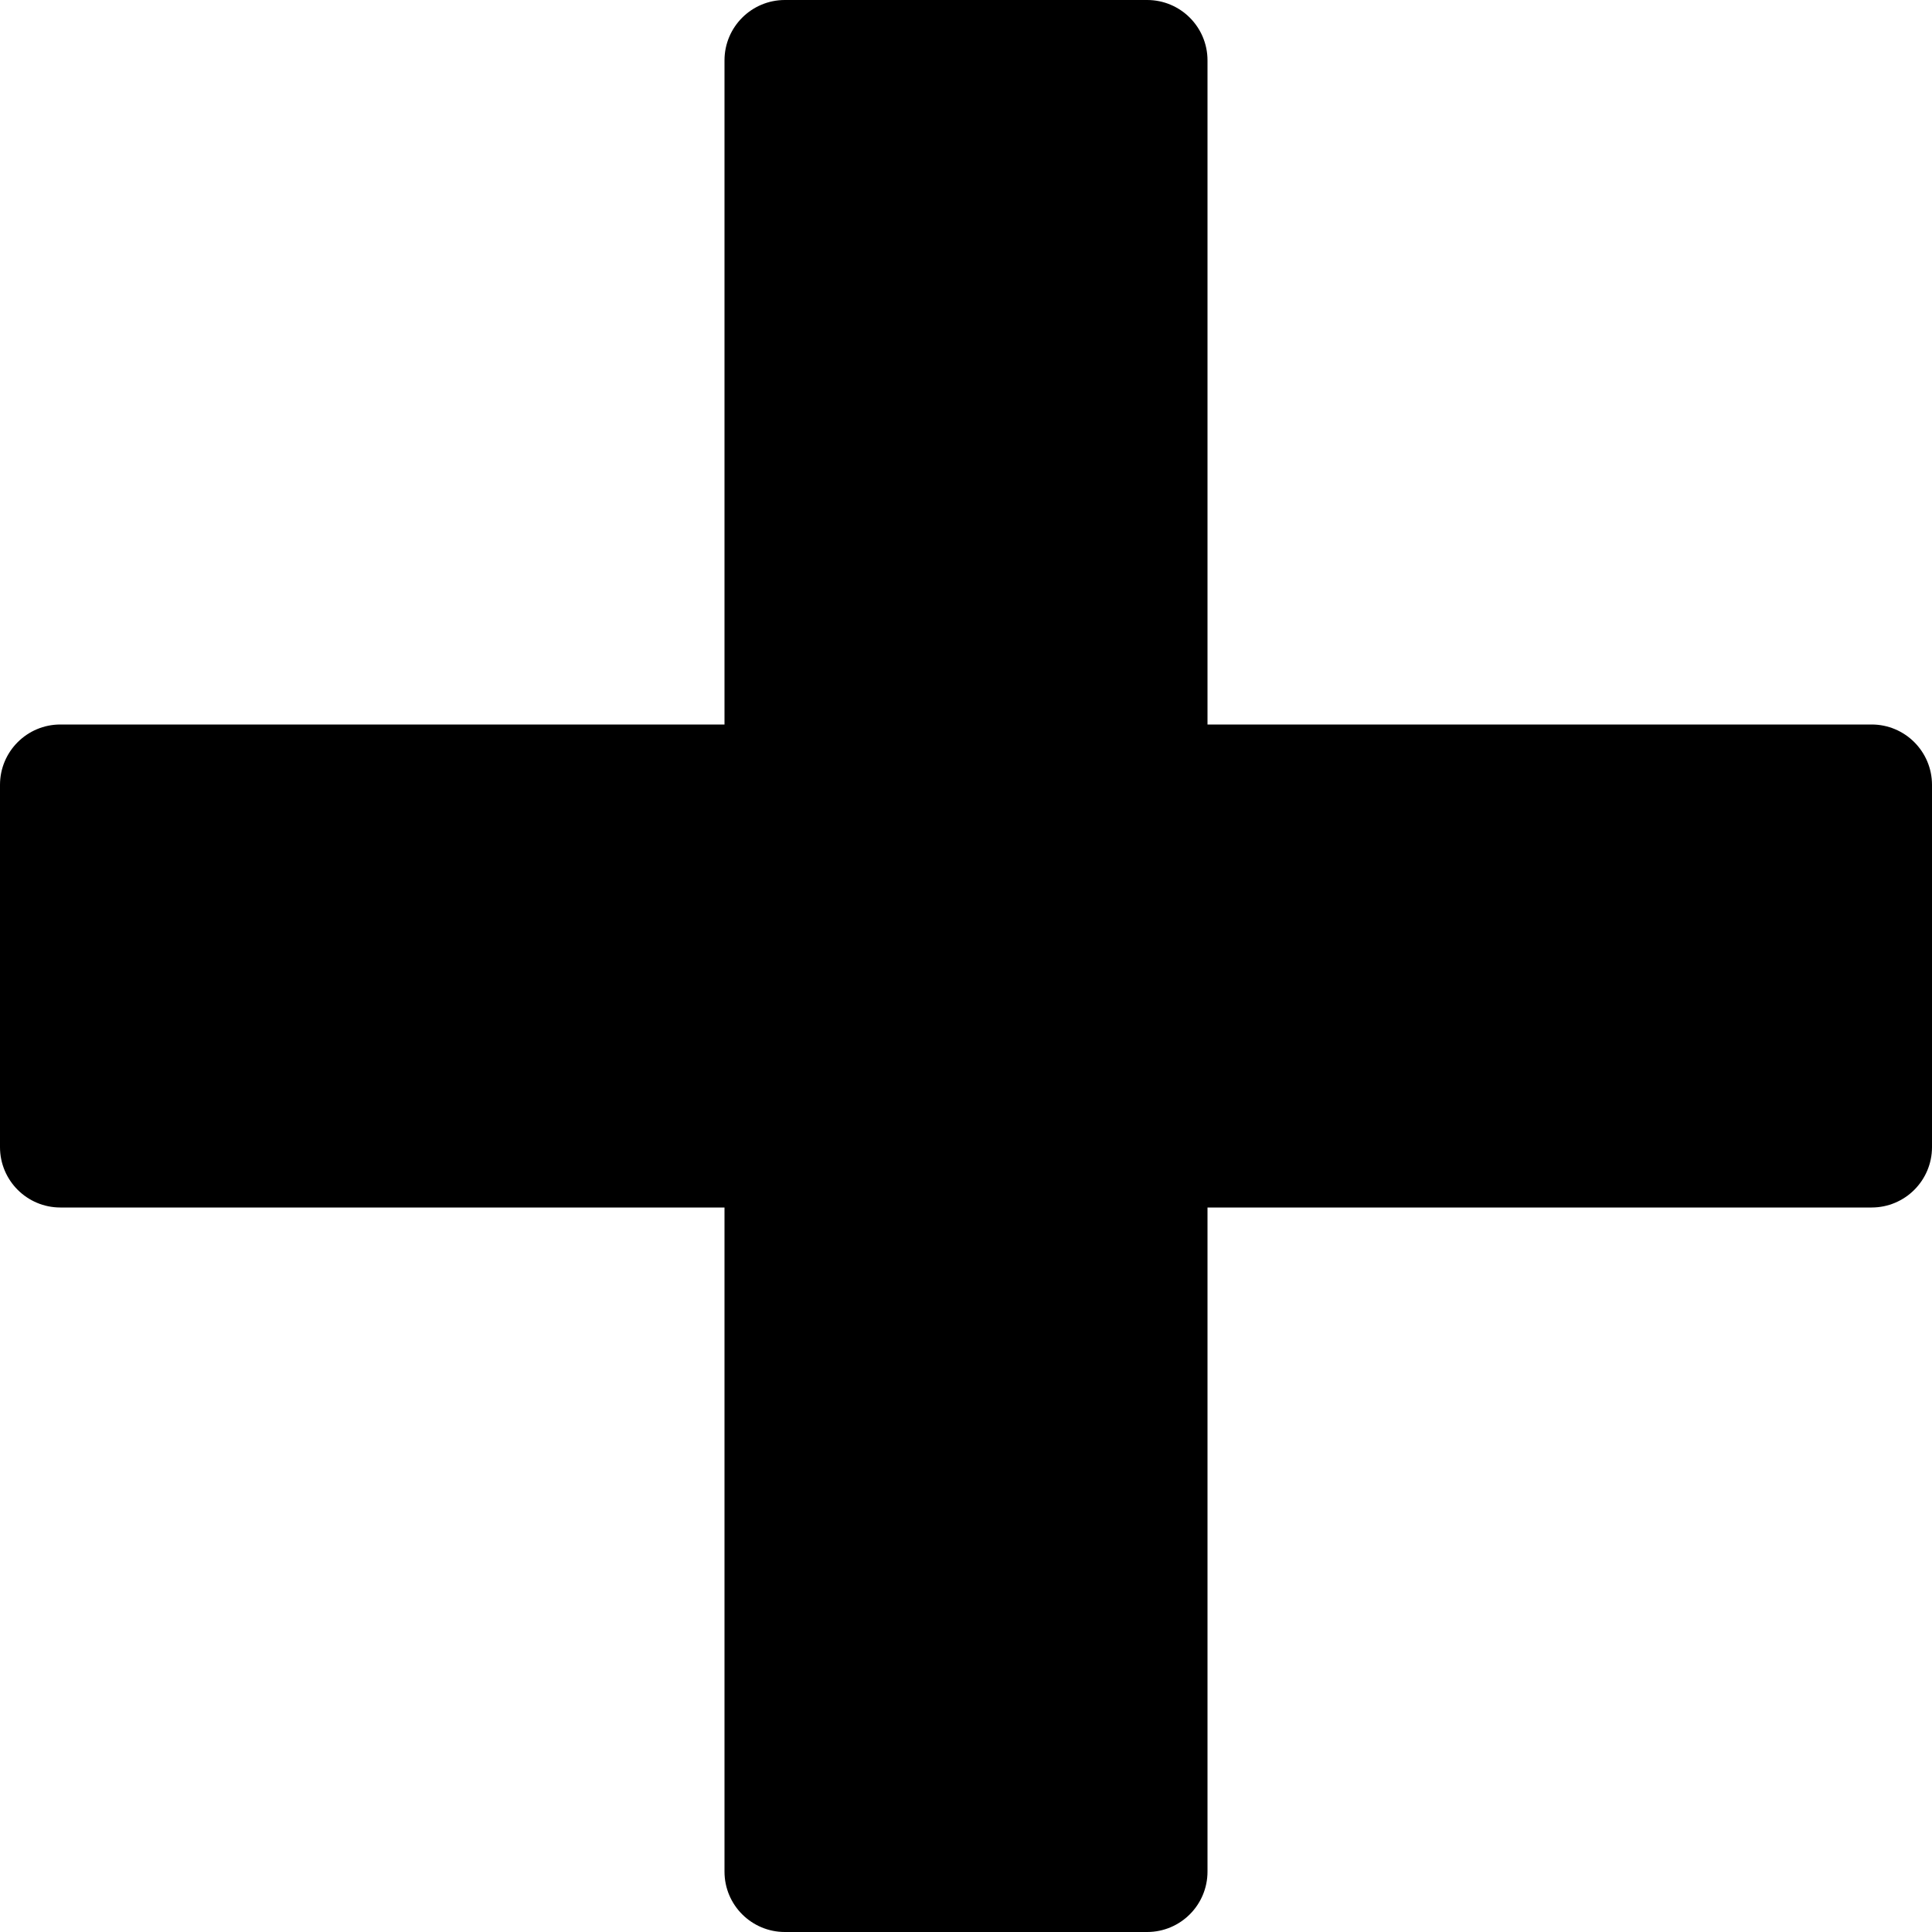
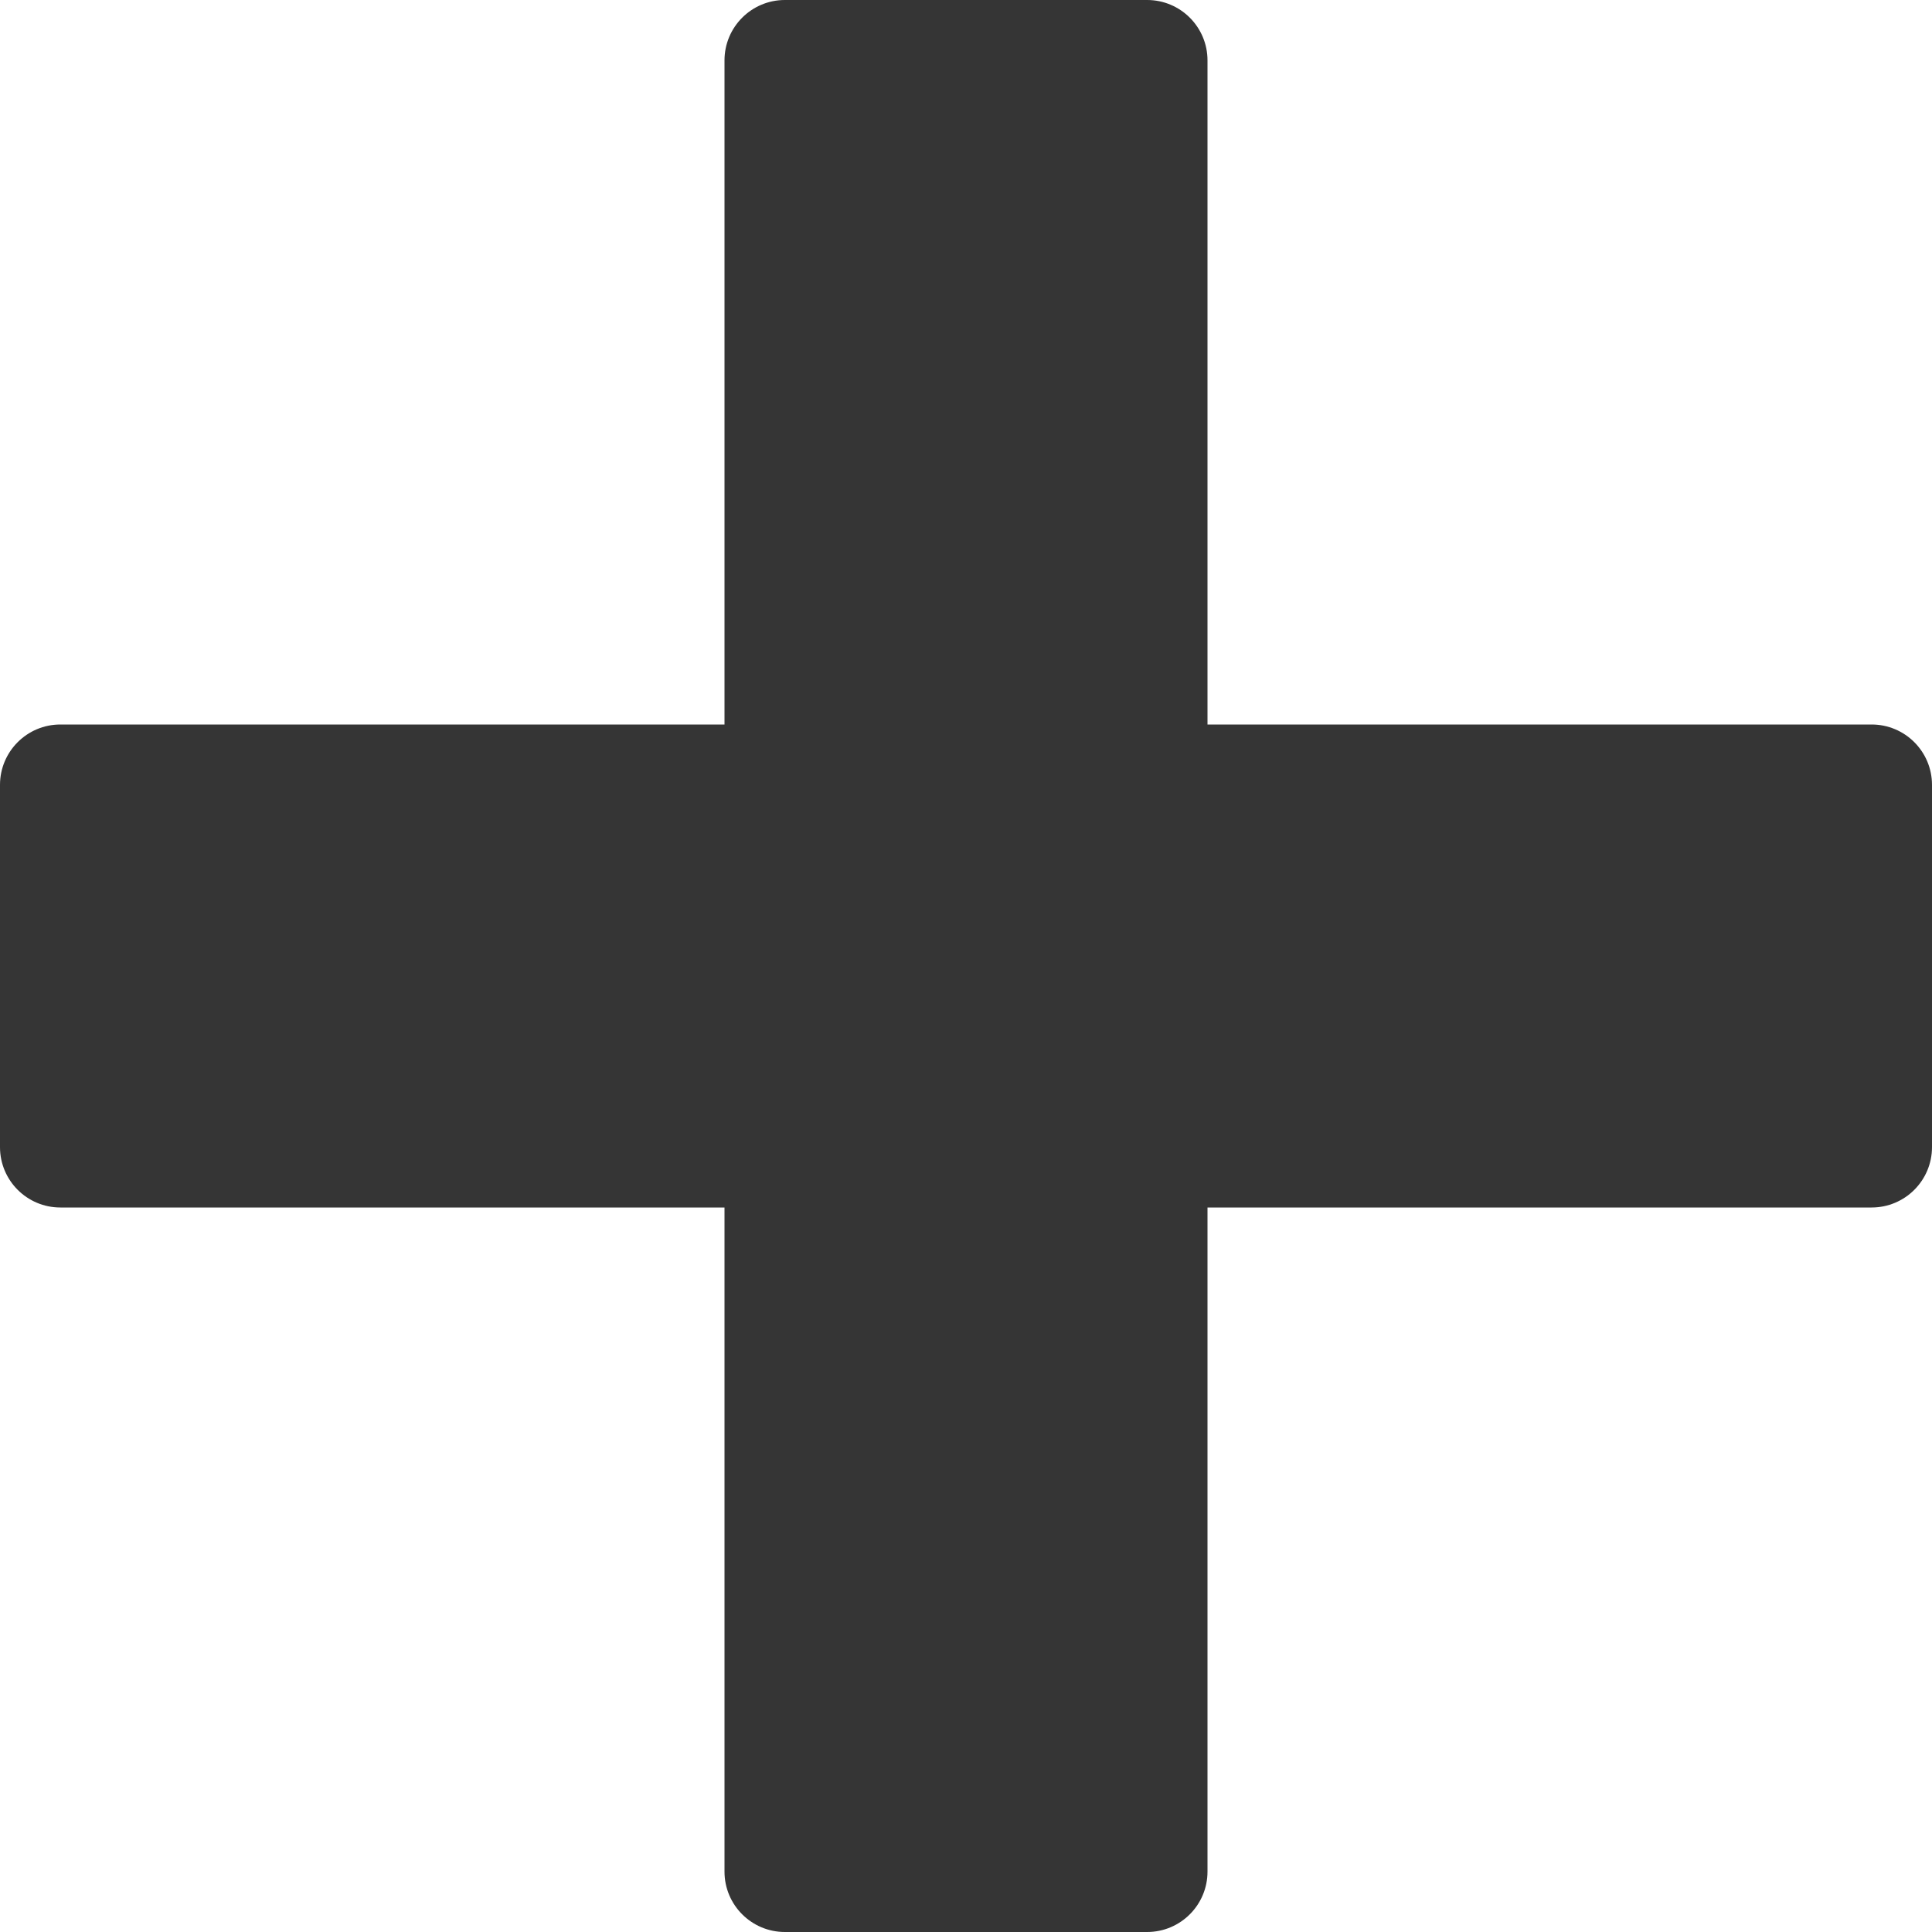
<svg xmlns="http://www.w3.org/2000/svg" width="16" height="16" viewBox="0 0 16 16">
-   <path d="M15.5 6H10V.5a.5.5 0 0 0-.5-.5h-3a.5.5 0 0 0-.5.5V6H.5a.5.5 0 0 0-.5.5v3a.5.5 0 0 0 .5.5H6v5.5a.5.5 0 0 0 .5.5h3a.5.5 0 0 0 .5-.5V10h5.5a.5.5 0 0 0 .5-.5v-3a.5.5 0 0 0-.5-.5z" />
+   <path fill="#353535" d="M15.5 6H10V.5a.5.5 0 0 0-.5-.5h-3a.5.5 0 0 0-.5.5V6H.5a.5.5 0 0 0-.5.5v3a.5.5 0 0 0 .5.5H6v5.5a.5.5 0 0 0 .5.5h3a.5.5 0 0 0 .5-.5V10h5.5a.5.5 0 0 0 .5-.5v-3a.5.5 0 0 0-.5-.5z" />
</svg>
